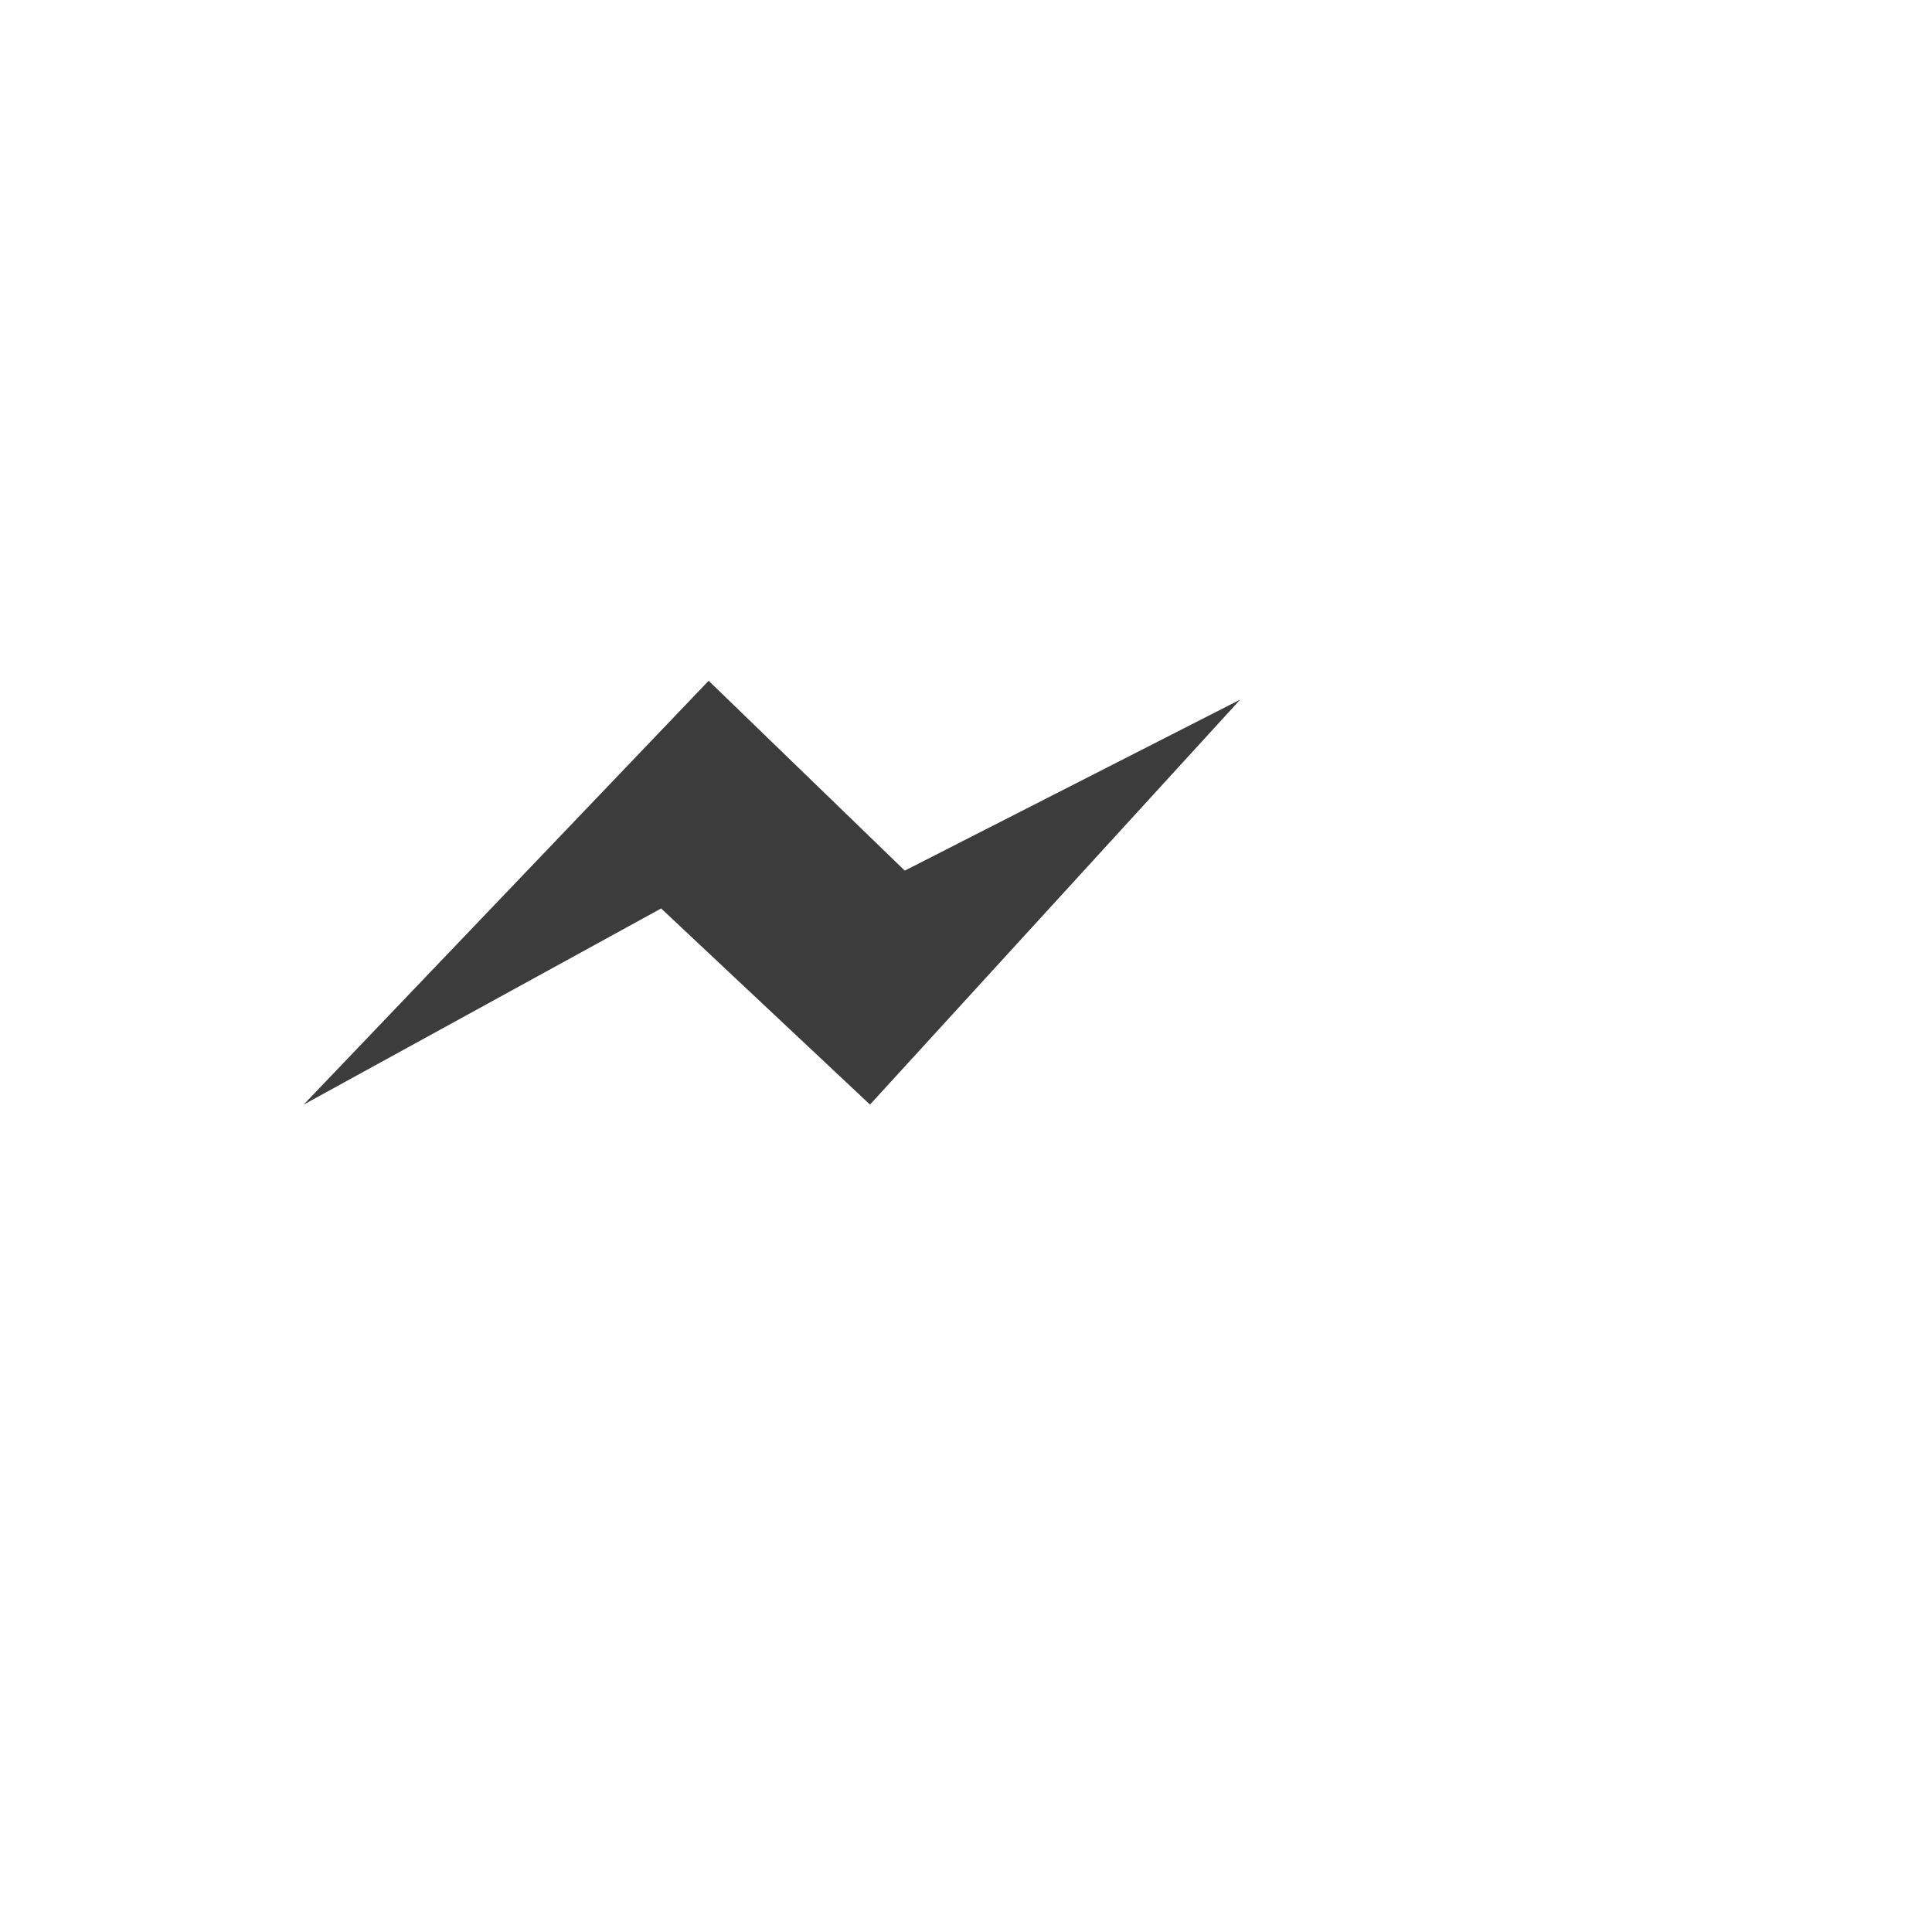
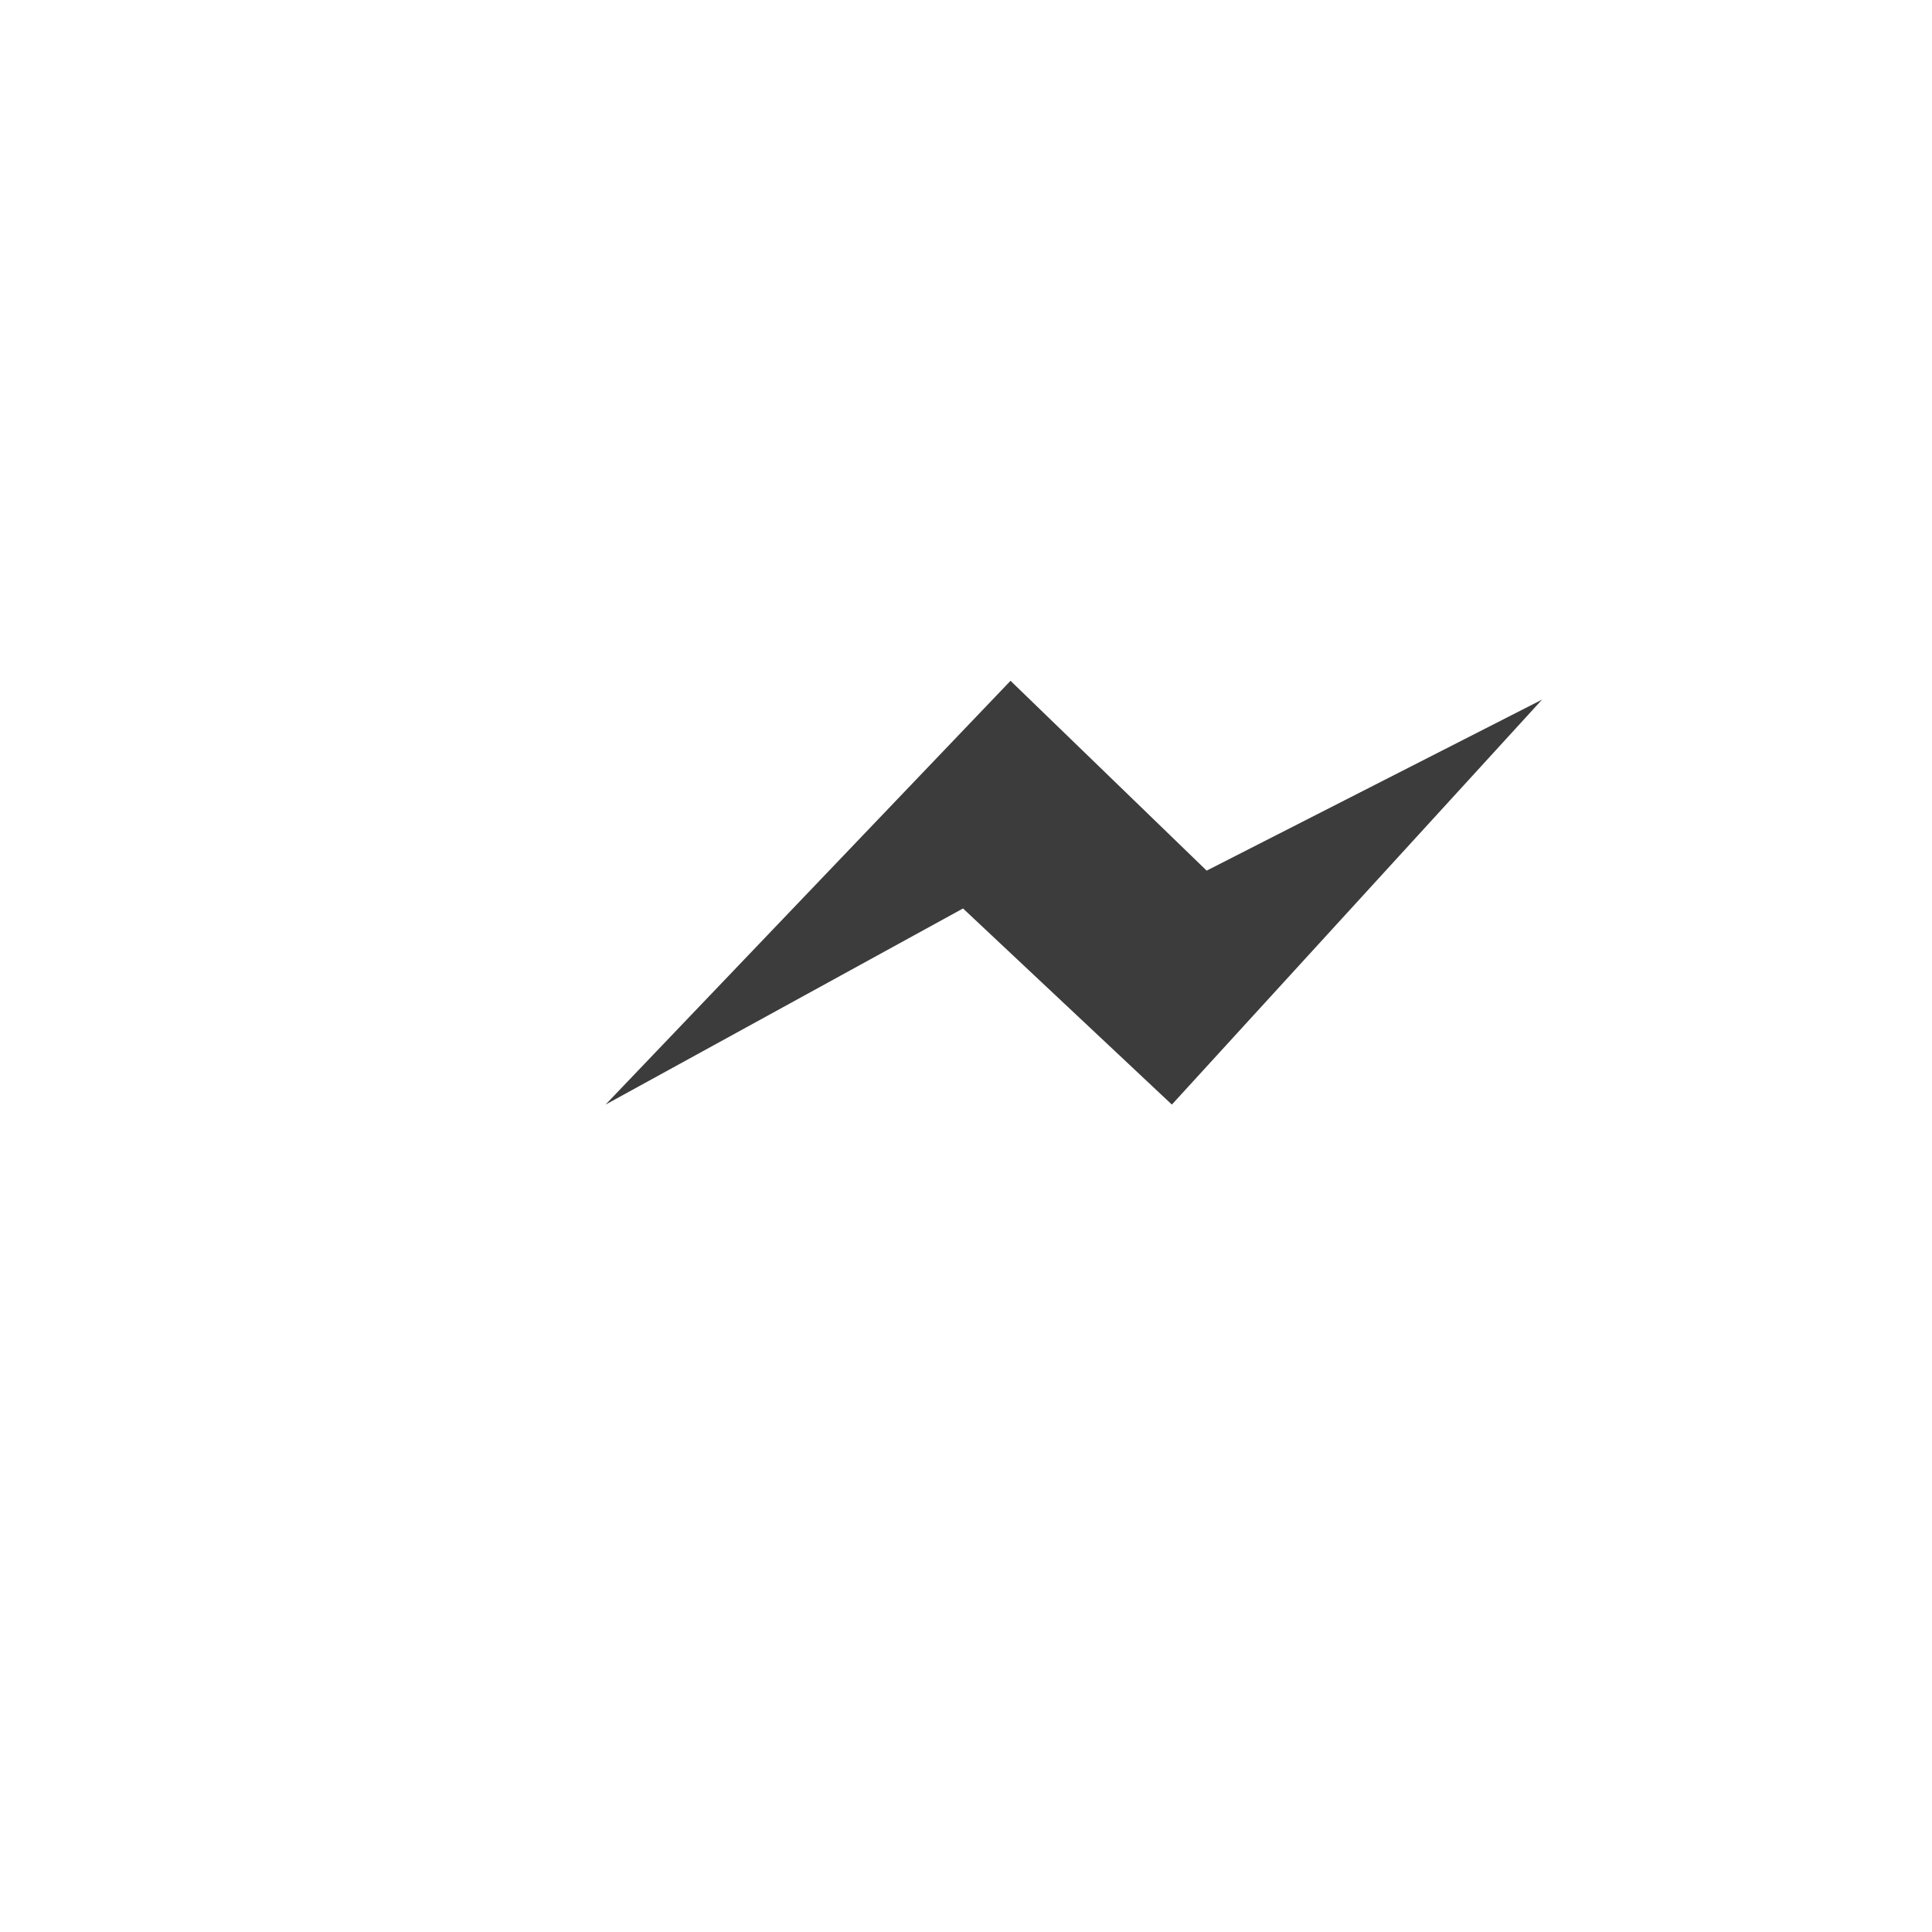
- <svg xmlns="http://www.w3.org/2000/svg" version="1.1" width="256" height="256" viewBox="0 -20 320 320" xml:space="preserve">
+ <svg xmlns="http://www.w3.org/2000/svg" version="1.1" width="256" height="256" viewBox="-50 -20 320 320" xml:space="preserve">
  <defs>
</defs>
  <g style="stroke: none; stroke-width: 0; stroke-dasharray: none; stroke-linecap: butt; stroke-linejoin: miter; stroke-miterlimit: 10; fill: none; fill-rule: nonzero; opacity: 1;" transform="translate(1.406593 1.406593) scale(2.81 2.81)">
    <path d="M 45 0 C 20.147 0 0 20.147 0 45 c 0 9.144 2.735 17.645 7.42 24.746 L 0 89.474 l 19.536 -7.375 C 26.778 87.079 35.547 90 45 90 c 24.853 0 45 -20.147 45 -45 C 90 20.147 69.853 0 45 0 z" style="stroke: none; stroke-width: 1; stroke-dasharray: none; stroke-linecap: butt; stroke-linejoin: miter; stroke-miterlimit: 10; fill: rgb(255,255,255); fill-rule: nonzero; opacity: 1;" transform=" matrix(1 0 0 1 0 0) " stroke-linecap="round" />
    <polygon points="17.4,57.49 41.27,32.51 52.83,43.7 72.6,33.62 50.78,57.49 38.47,45.93 " style="stroke: none; stroke-width: 1; stroke-dasharray: none; stroke-linecap: butt; stroke-linejoin: miter; stroke-miterlimit: 10; fill: rgb(60, 60, 60); fill-rule: nonzero; opacity: 1;" transform="  matrix(1 0 0 1 0 0) " />
  </g>
</svg>
